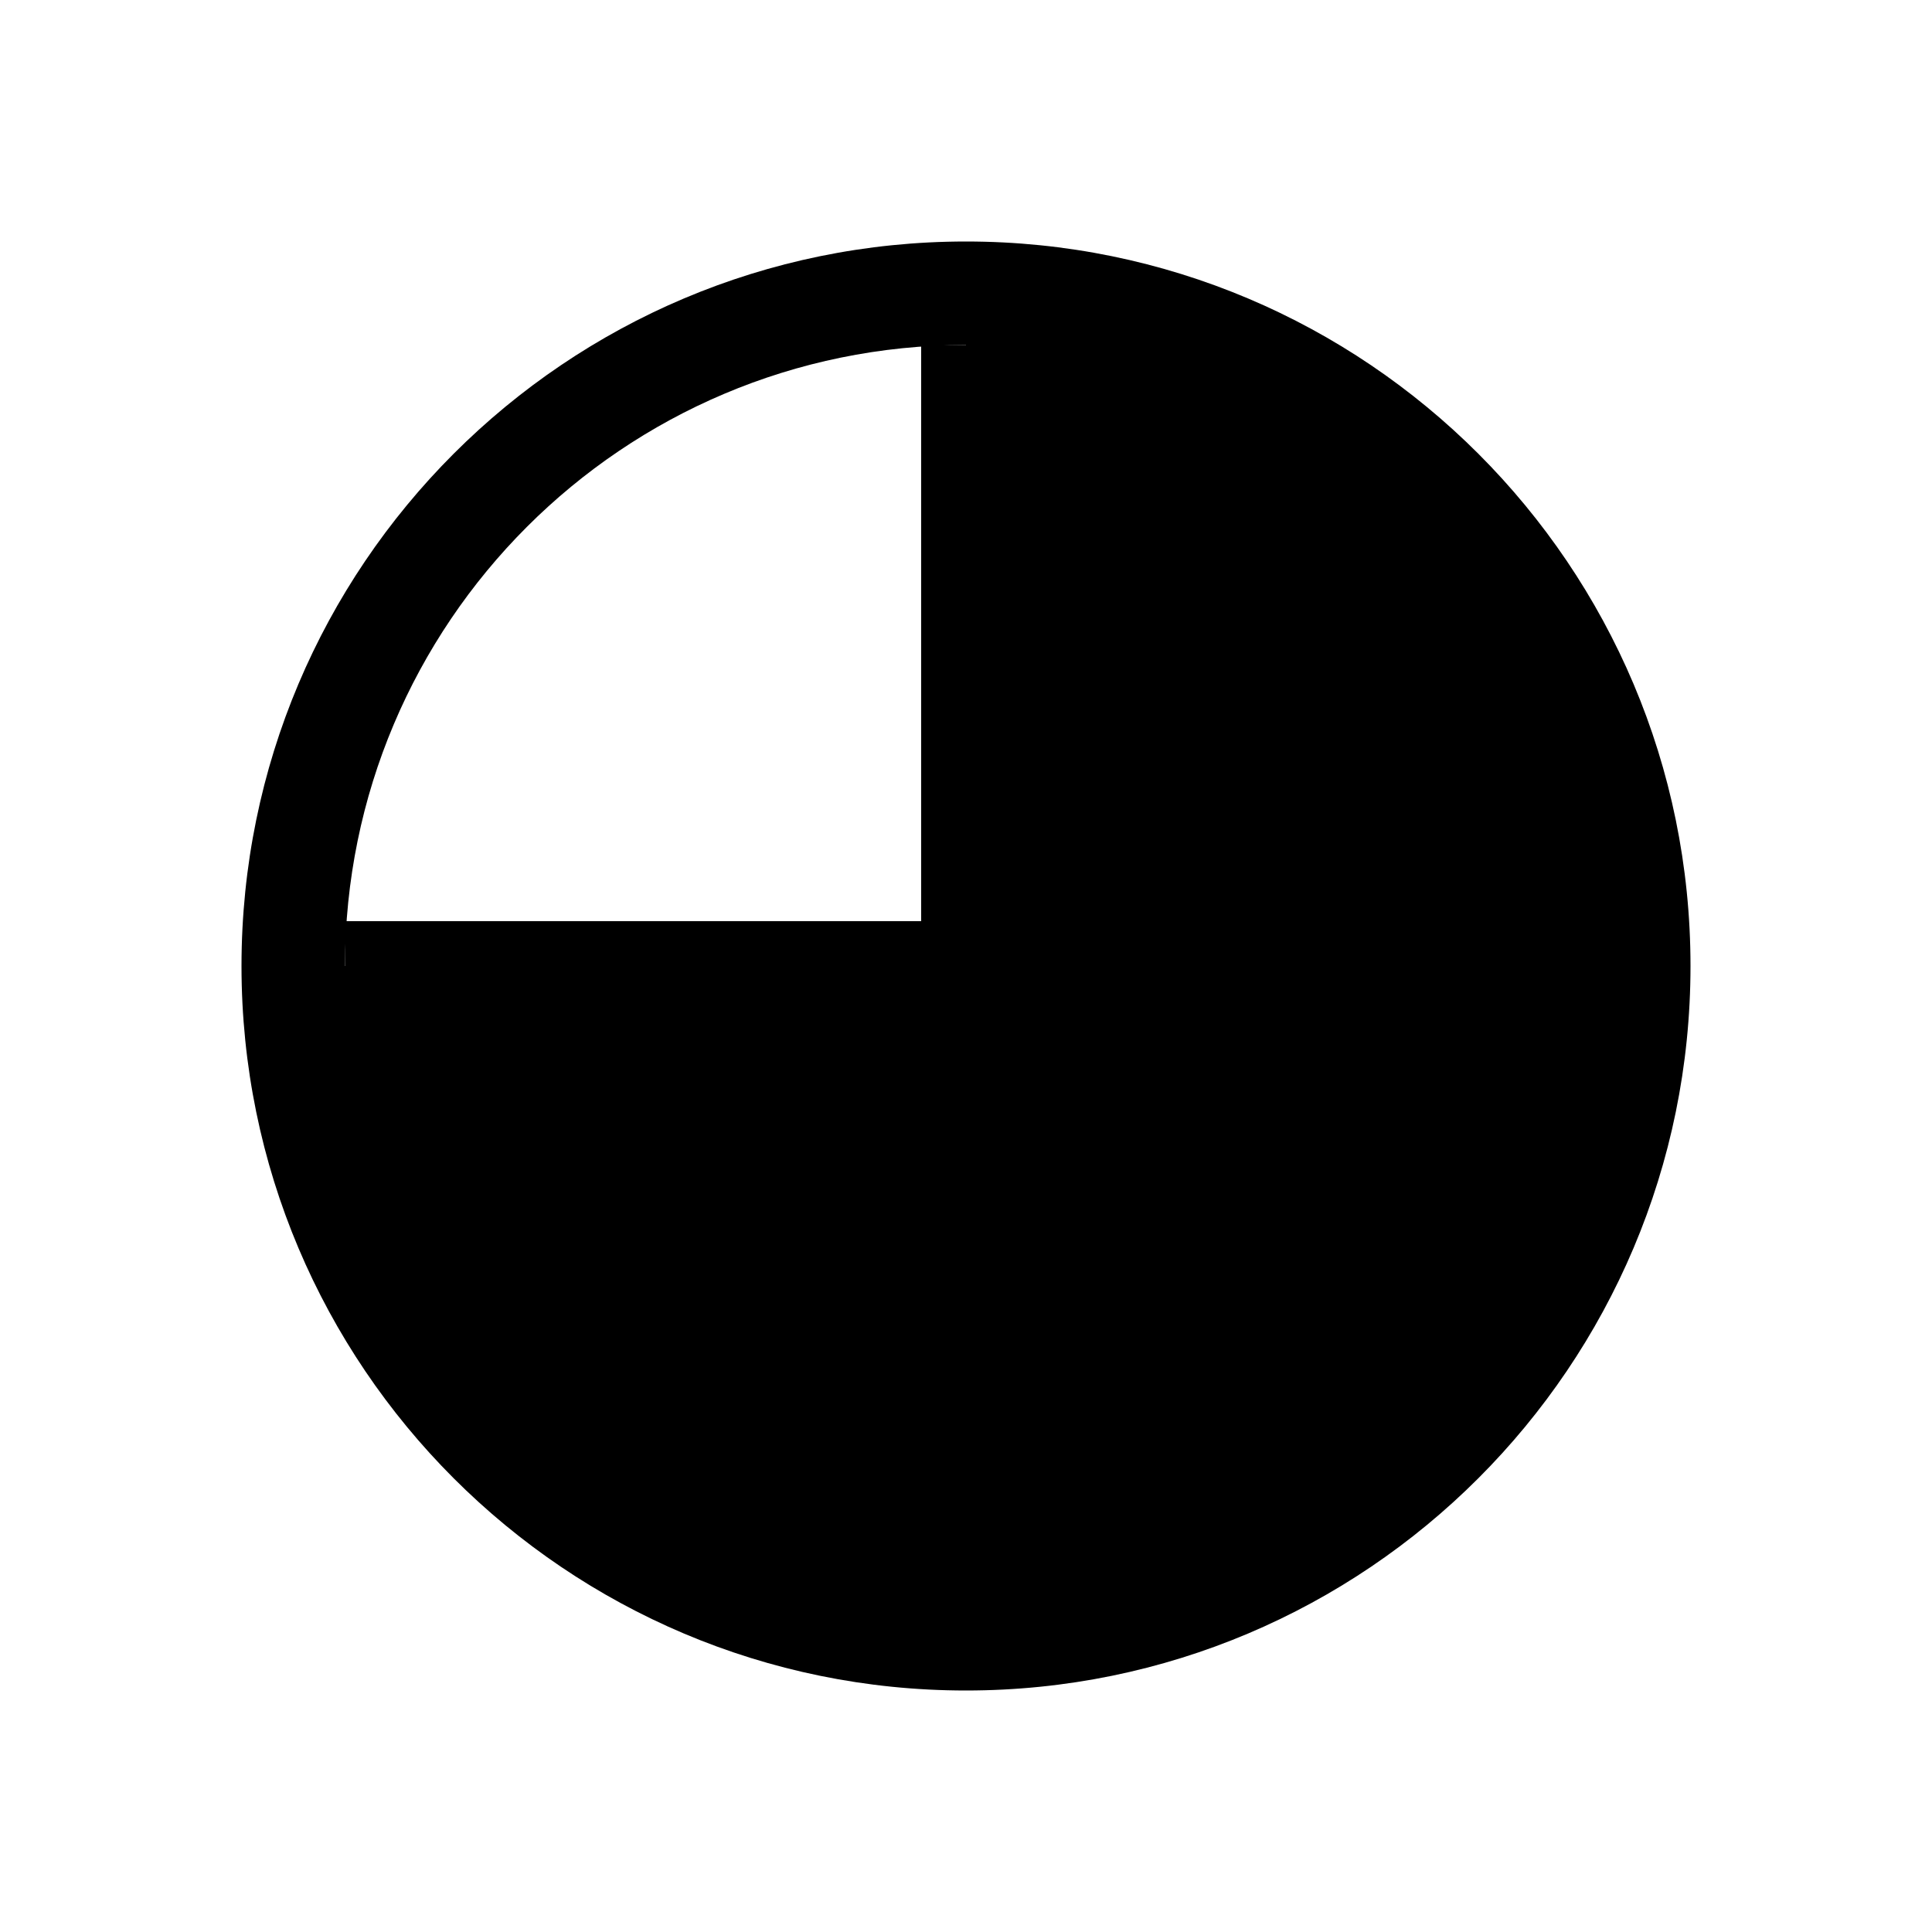
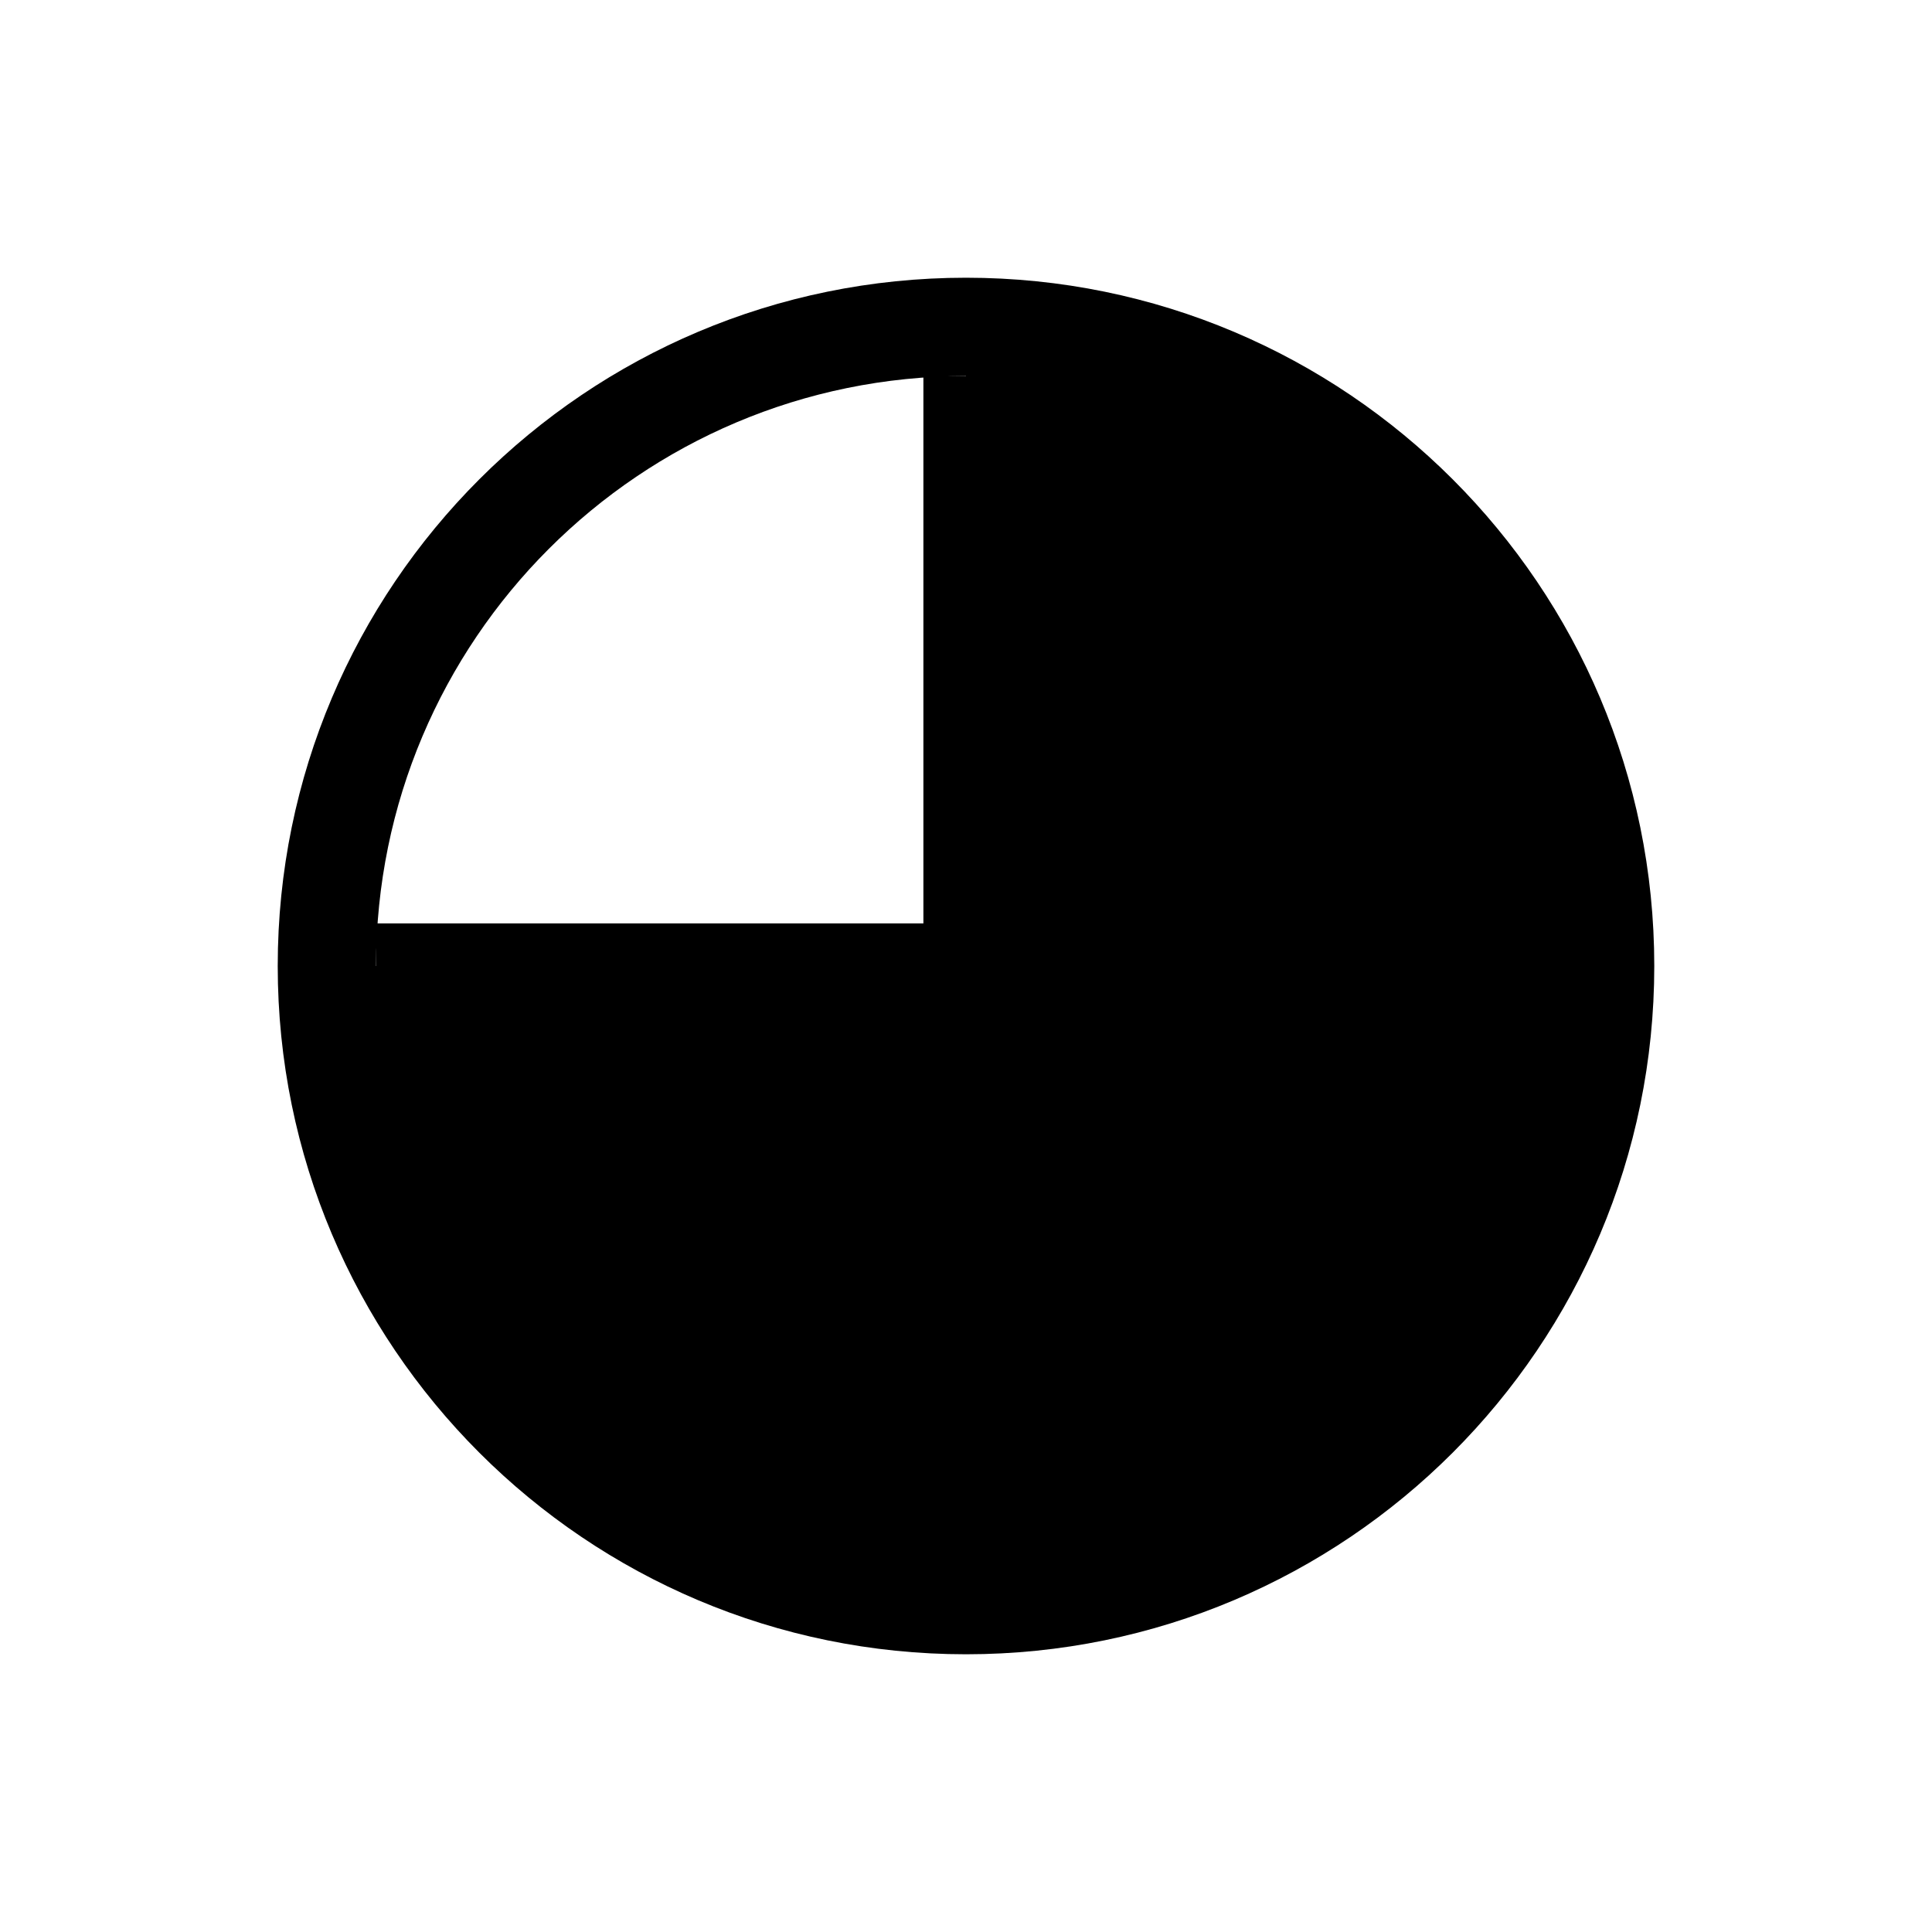
<svg xmlns="http://www.w3.org/2000/svg" width="28" height="28" viewBox="0 0 28 28">
-   <g transform="translate(2 2)">
+   <g transform="translate(2.6 2.6) scale(0.95)">
    <path id="pixel-0" class="success" d="M12 12 L12 21.2 A9.2 9.2 0 0 1 2.8 12 Z" />
    <path id="pixel-1" class="success" d="M12 12 L21.2 12 A9.2 9.2 0 0 1 12 21.2 Z" />
    <path id="pixel-3" class="success" d="M12 12 L12 2.8 A9.2 9.2 0 0 1 21.2 12 Z" />
    <path id="grid-vertical" class="success" d="M11.35 3 H12.65 V21 H11.35 Z" />
    <path id="grid-horizontal" class="success" d="M3 11.35 H21 V12.65 H3 Z" />
    <path id="outer-ring" class="success" fill-rule="evenodd" d="M12 1.5 A10.5 10.5 0 1 1 12 22.5 A10.5 10.5 0 1 1 12 1.5 Z M12 3 A9 9 0 1 0 12 21 A9 9 0 1 0 12 3 Z" />
  </g>
</svg>
